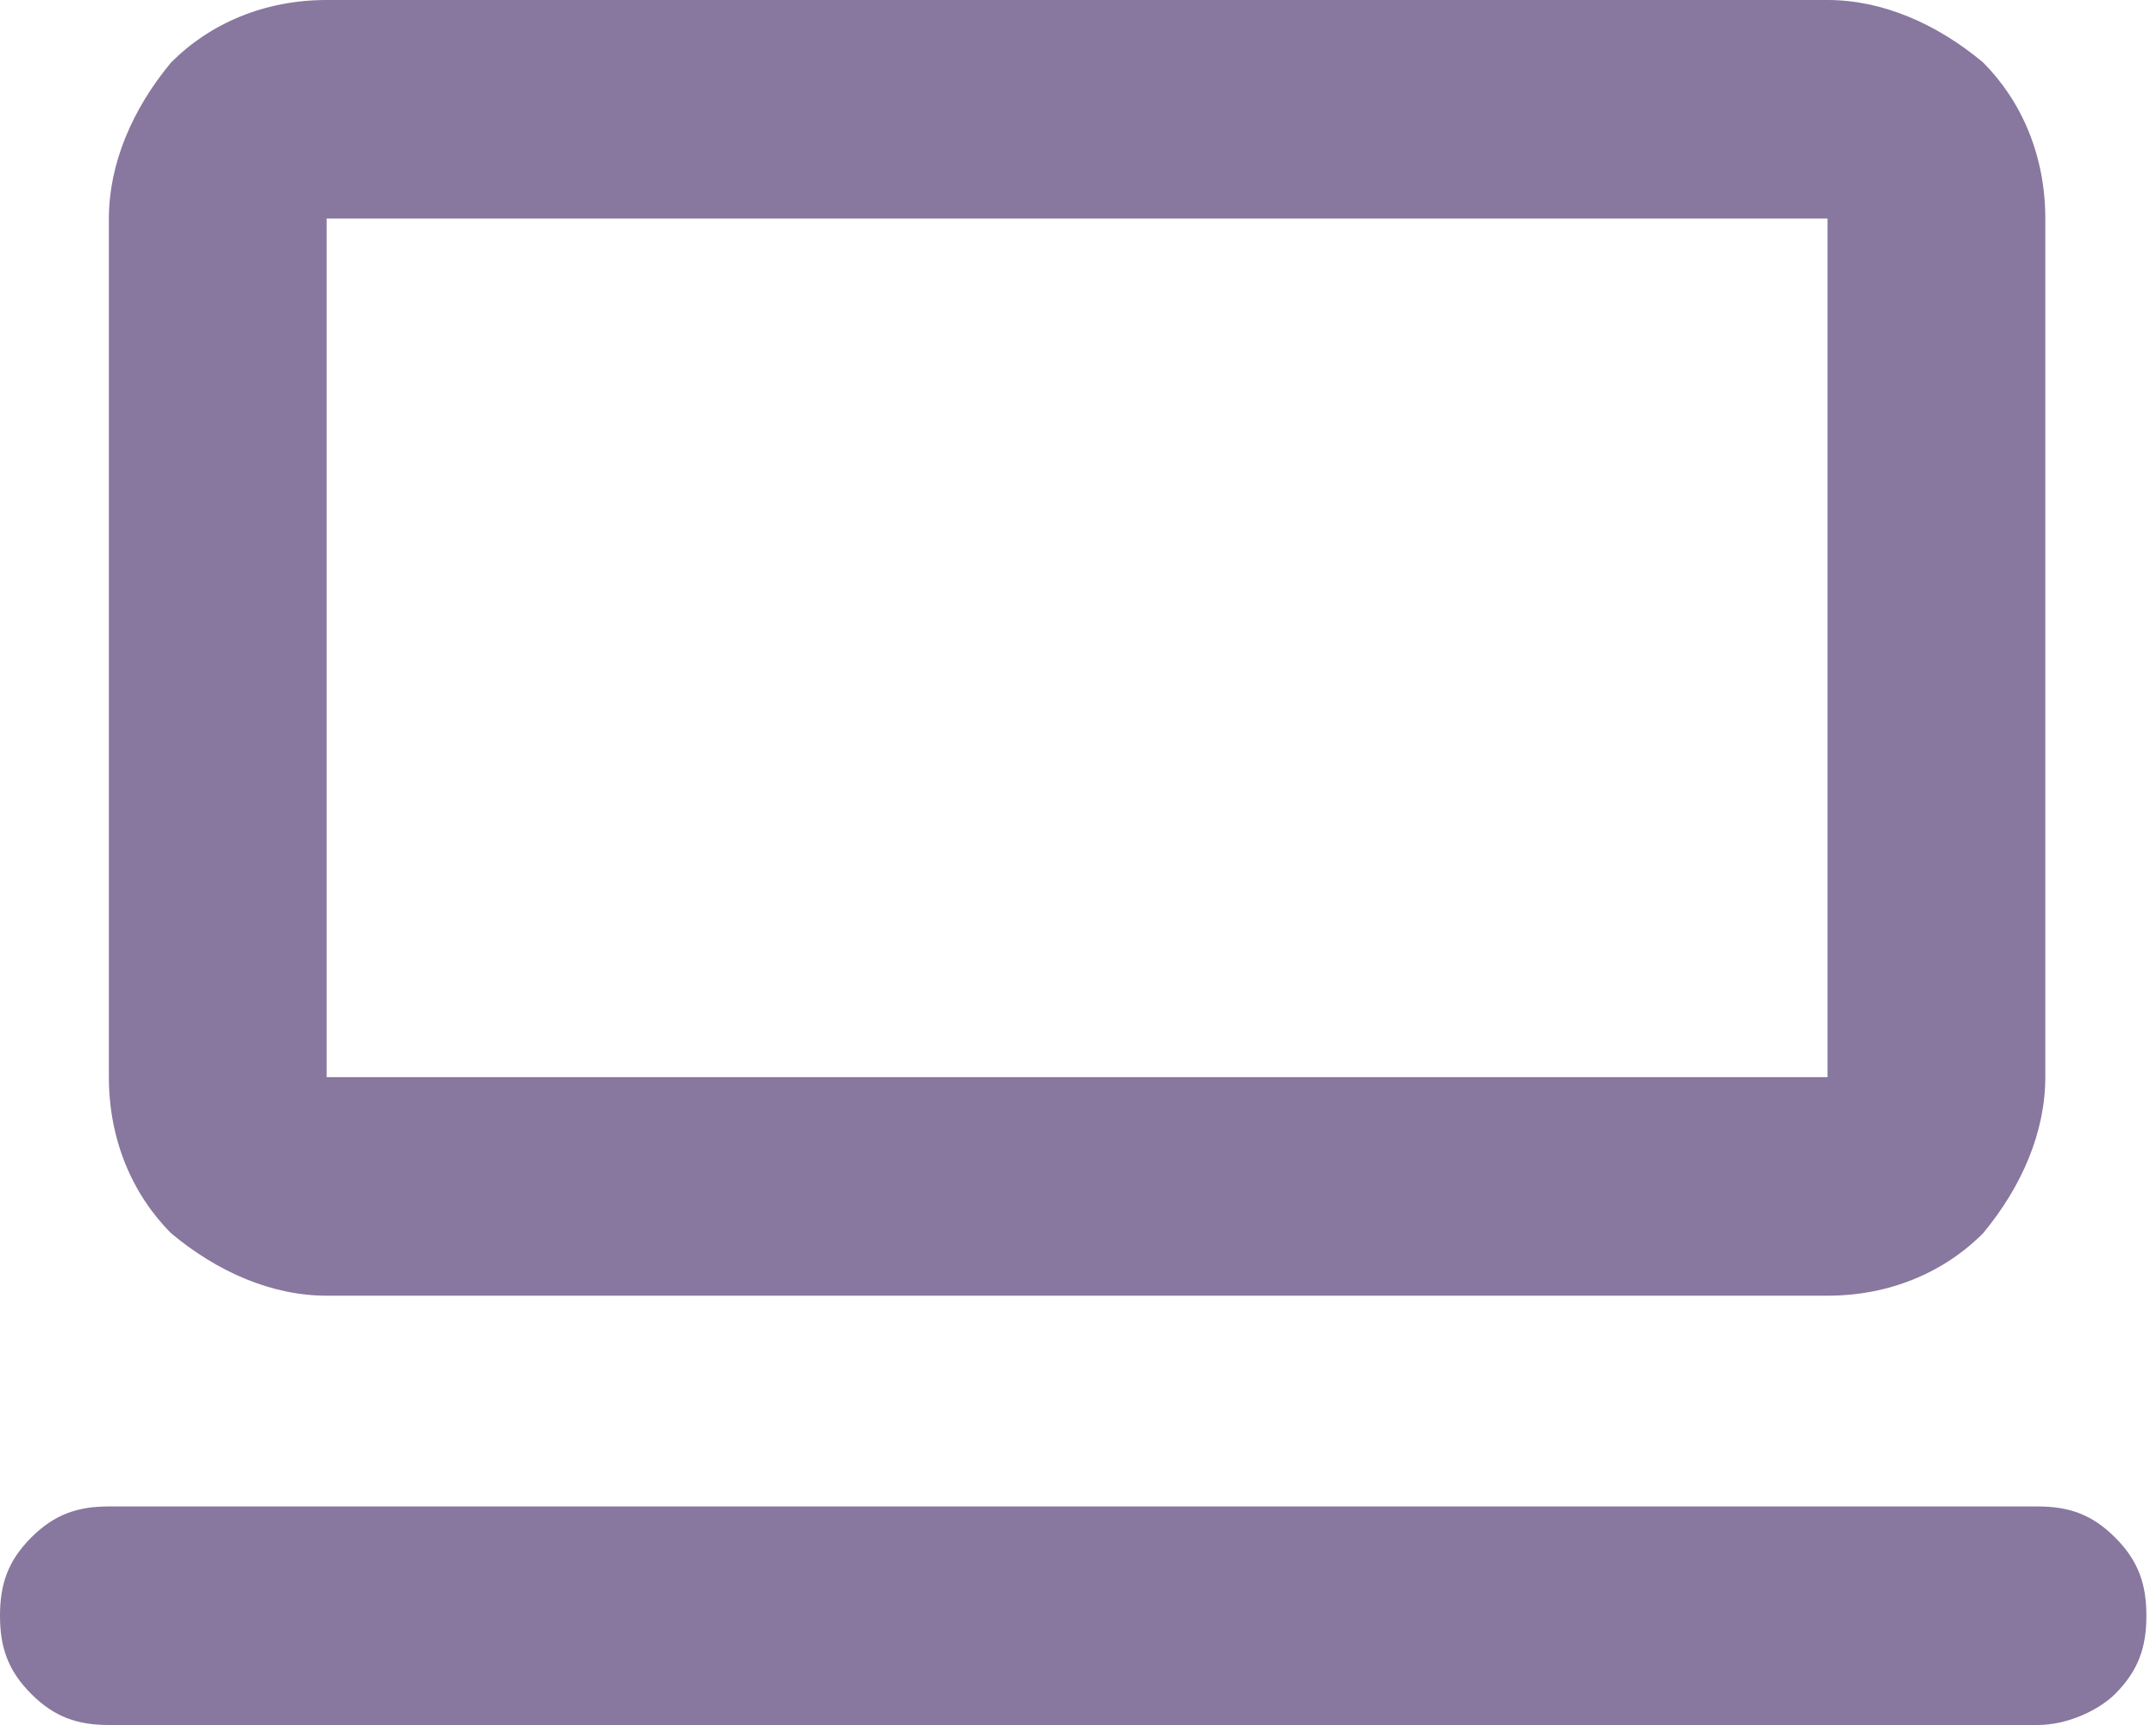
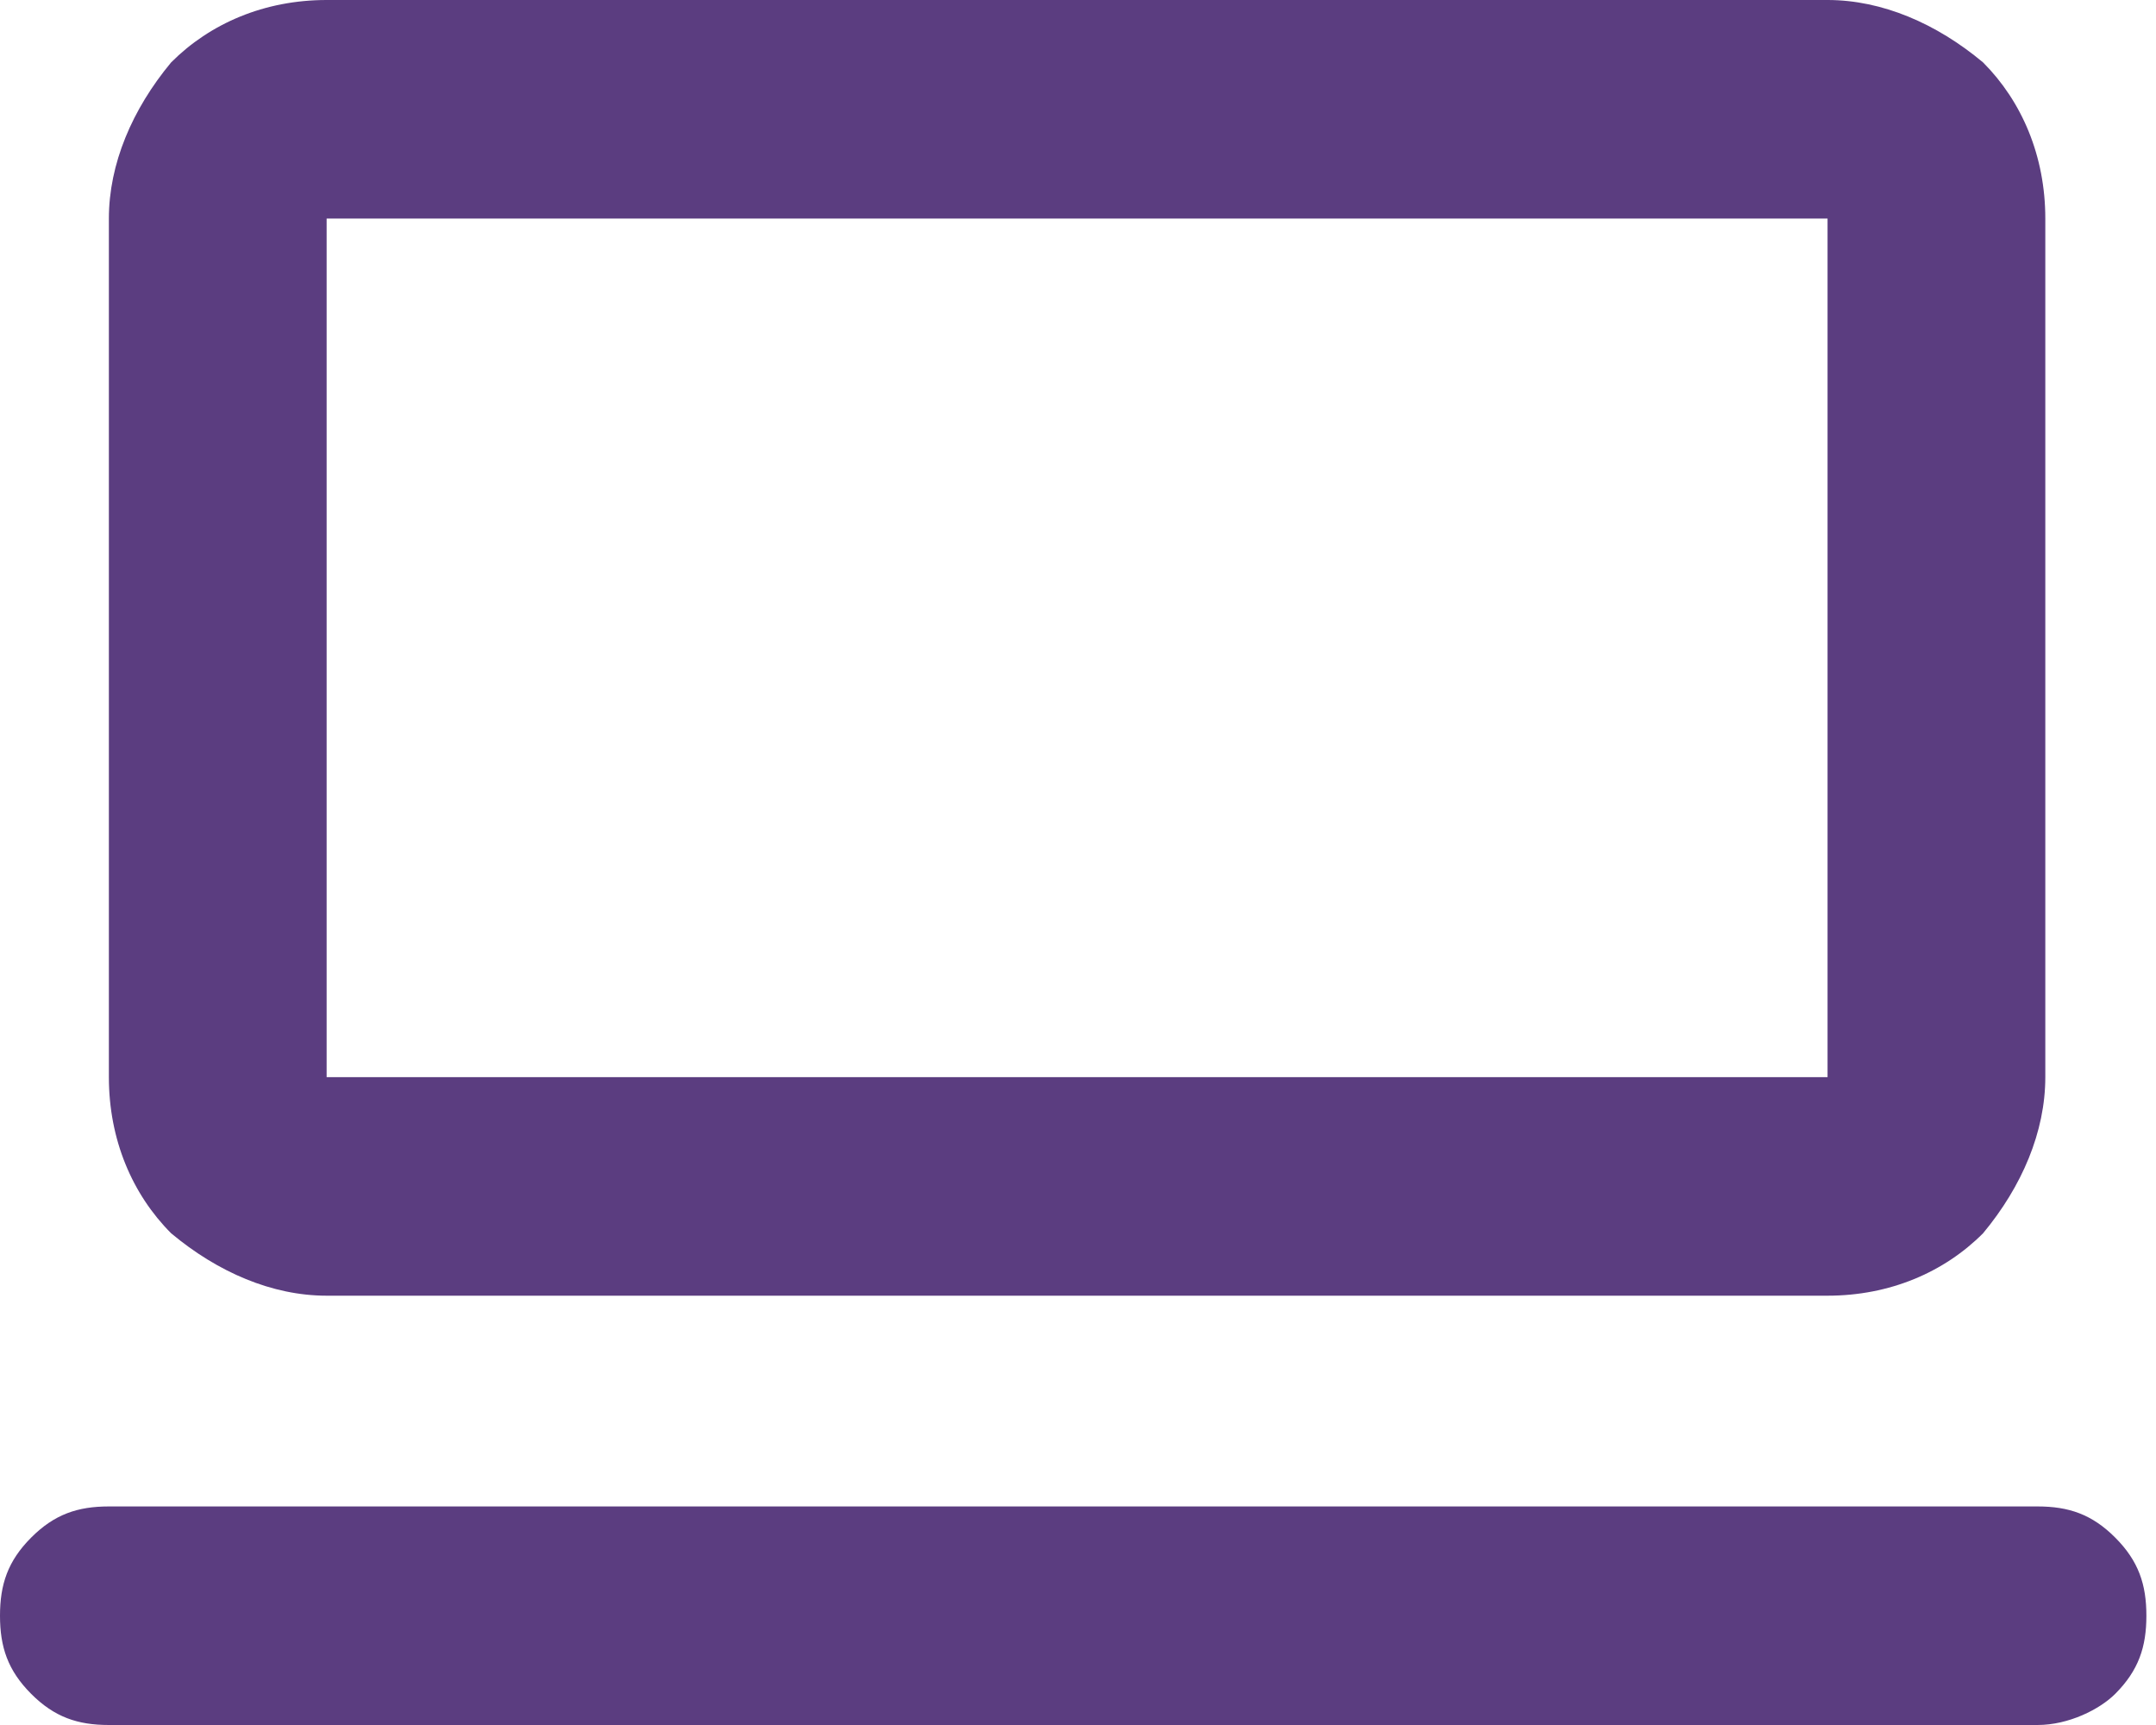
<svg xmlns="http://www.w3.org/2000/svg" width="50" height="40" viewBox="0 0 50 40" fill="none">
-   <path d="M47.252 40H2.525C1.804 40 1.262 39.819 0.721 39.276C0.18 38.733 0 38.19 0 37.466C0 36.742 0.18 36.199 0.721 35.656C1.262 35.113 1.804 34.932 2.525 34.932H47.252C47.974 34.932 48.515 35.113 49.056 35.656C49.597 36.199 49.777 36.742 49.777 37.466C49.777 38.19 49.597 38.733 49.056 39.276C48.695 39.638 47.974 40 47.252 40ZM7.575 5.068V24.977H42.383V5.068H7.575ZM7.575 0H42.383C43.645 0 44.908 0.543 45.99 1.448C46.892 2.353 47.433 3.62 47.433 5.068V24.977C47.433 26.244 46.892 27.511 45.99 28.597C45.088 29.502 43.826 30.045 42.383 30.045H7.575C6.312 30.045 5.05 29.502 3.968 28.597C3.066 27.692 2.525 26.425 2.525 24.977V5.068C2.525 3.801 3.066 2.534 3.968 1.448C4.87 0.543 6.132 0 7.575 0Z" fill="#88779F" />
+   <path d="M47.252 40H2.525C1.804 40 1.262 39.819 0.721 39.276C0.18 38.733 0 38.19 0 37.466C0 36.742 0.18 36.199 0.721 35.656C1.262 35.113 1.804 34.932 2.525 34.932H47.252C47.974 34.932 48.515 35.113 49.056 35.656C49.597 36.199 49.777 36.742 49.777 37.466C49.777 38.19 49.597 38.733 49.056 39.276C48.695 39.638 47.974 40 47.252 40ZM7.575 5.068V24.977H42.383V5.068H7.575ZM7.575 0H42.383C43.645 0 44.908 0.543 45.99 1.448C46.892 2.353 47.433 3.62 47.433 5.068V24.977C47.433 26.244 46.892 27.511 45.99 28.597C45.088 29.502 43.826 30.045 42.383 30.045H7.575C6.312 30.045 5.05 29.502 3.968 28.597C3.066 27.692 2.525 26.425 2.525 24.977V5.068C2.525 3.801 3.066 2.534 3.968 1.448C4.87 0.543 6.132 0 7.575 0Z" fill="#5B3D80" />
</svg>
